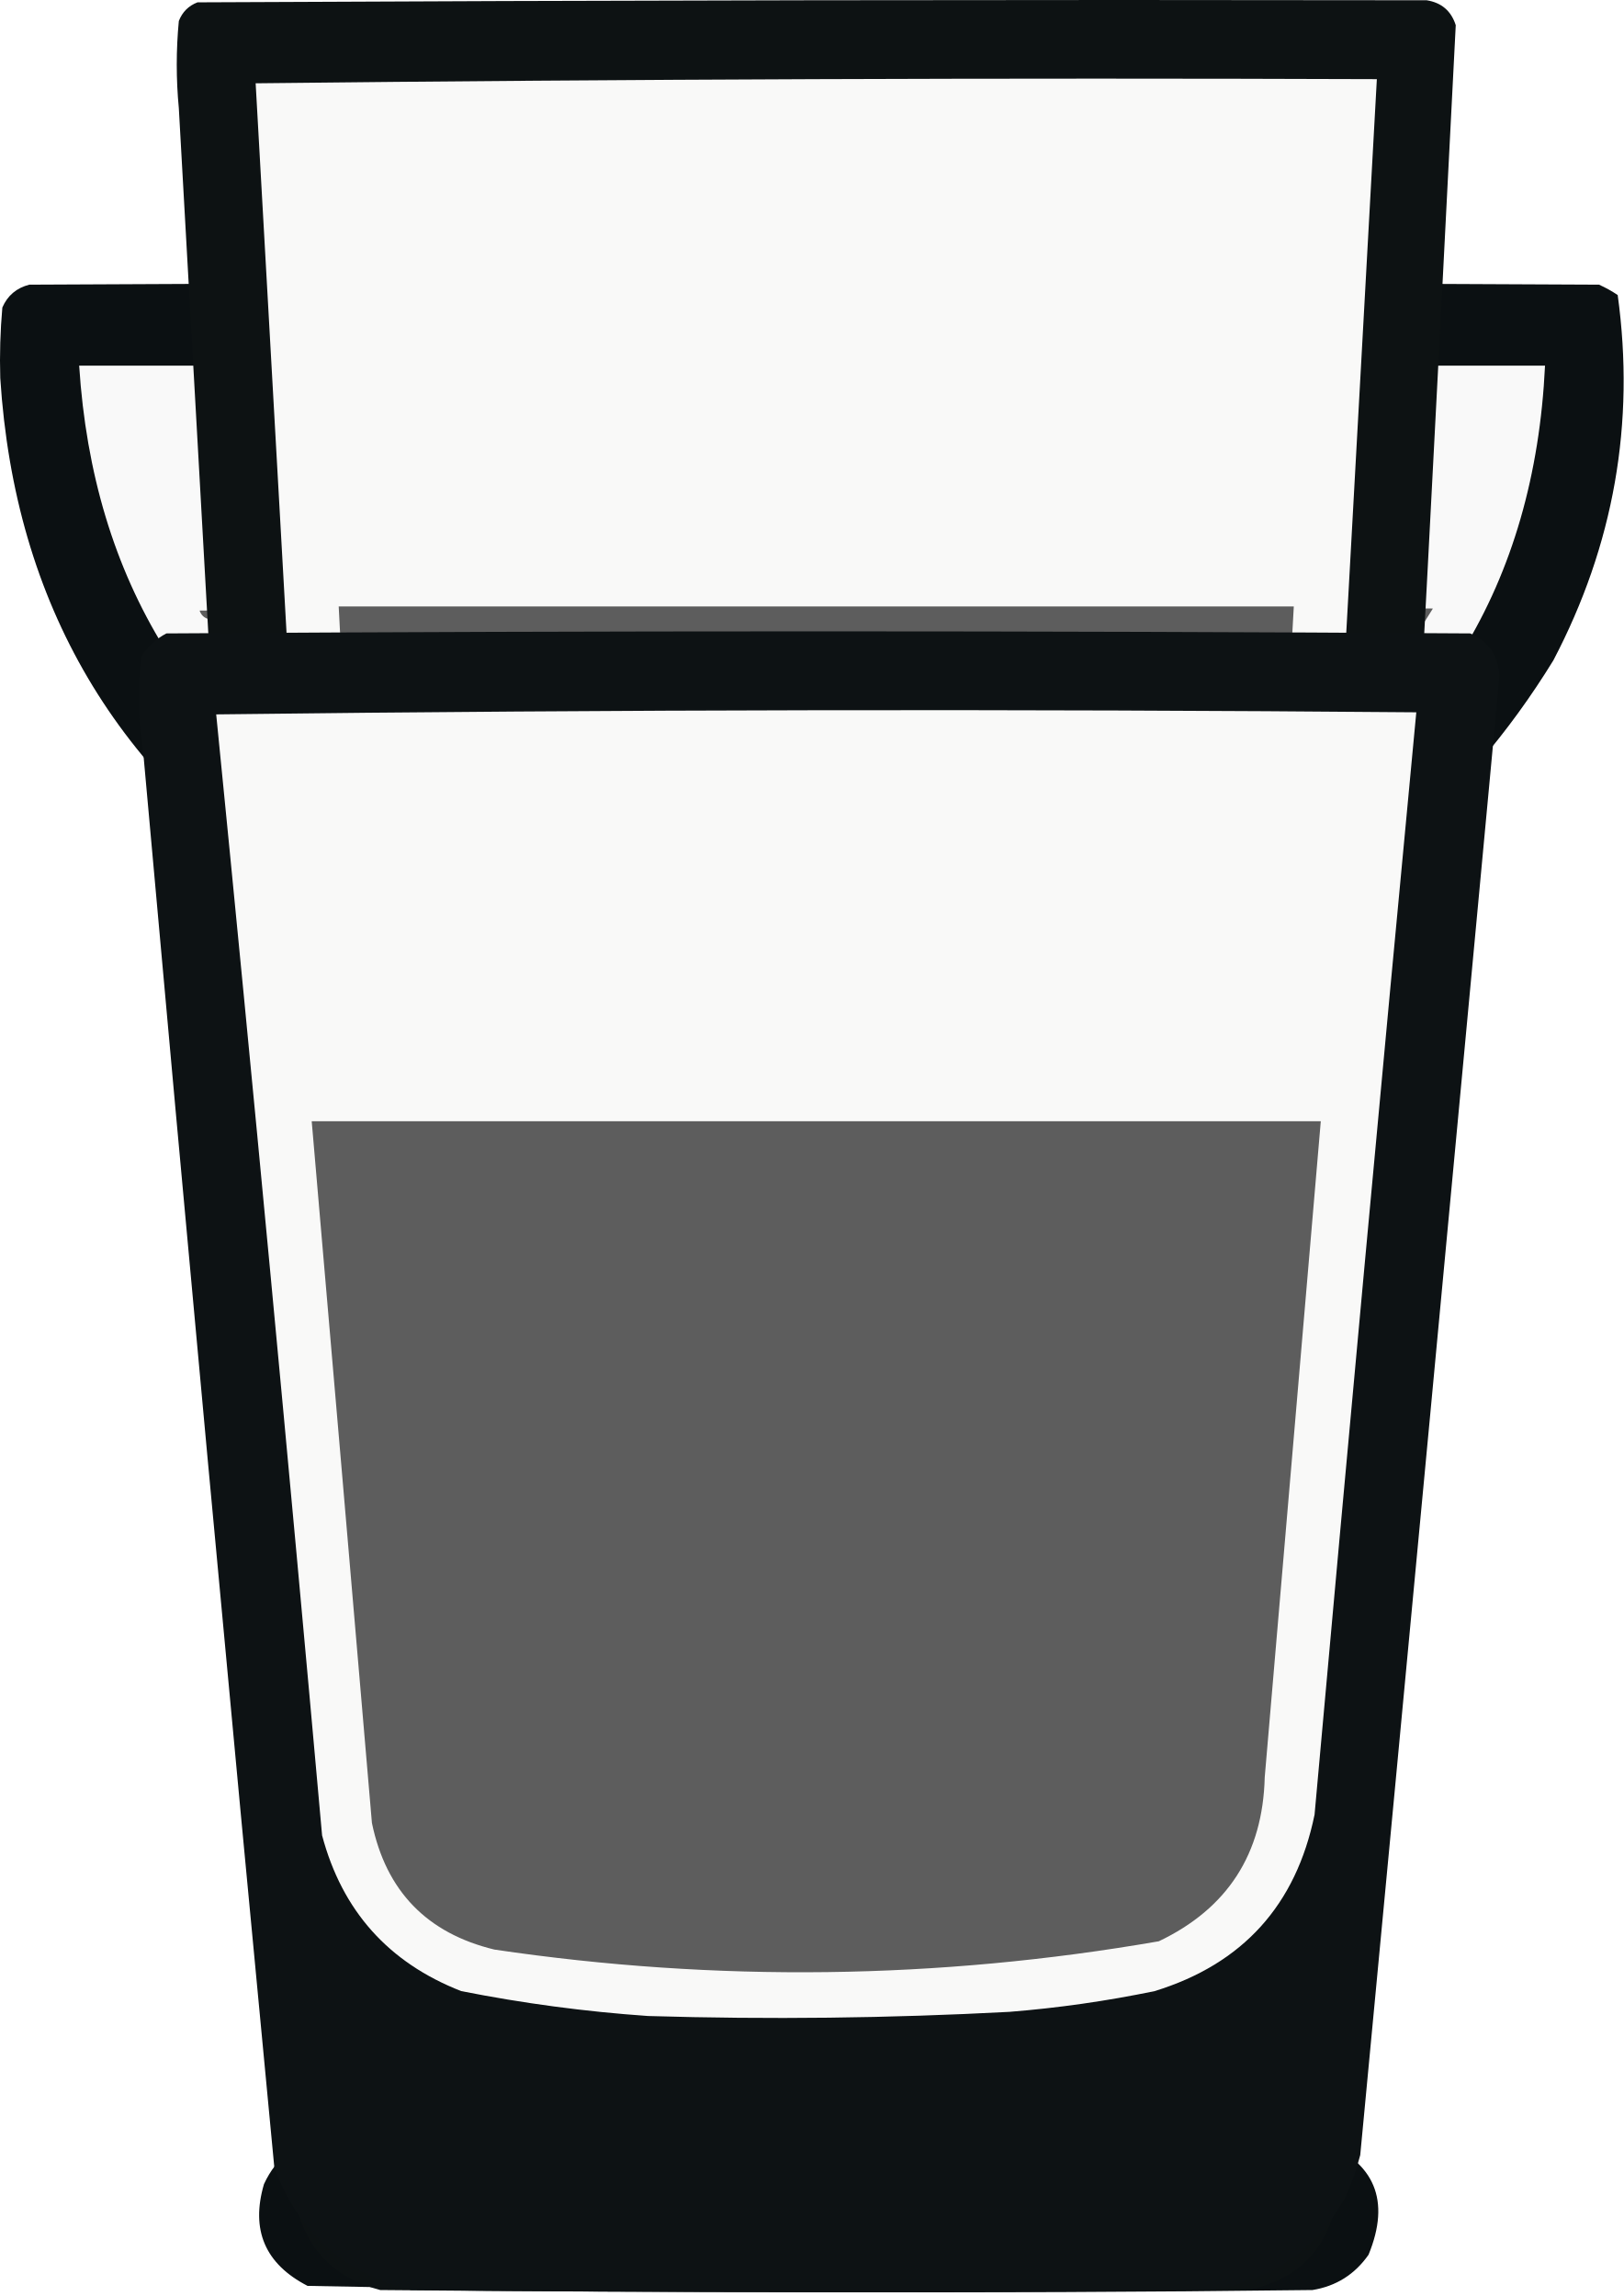
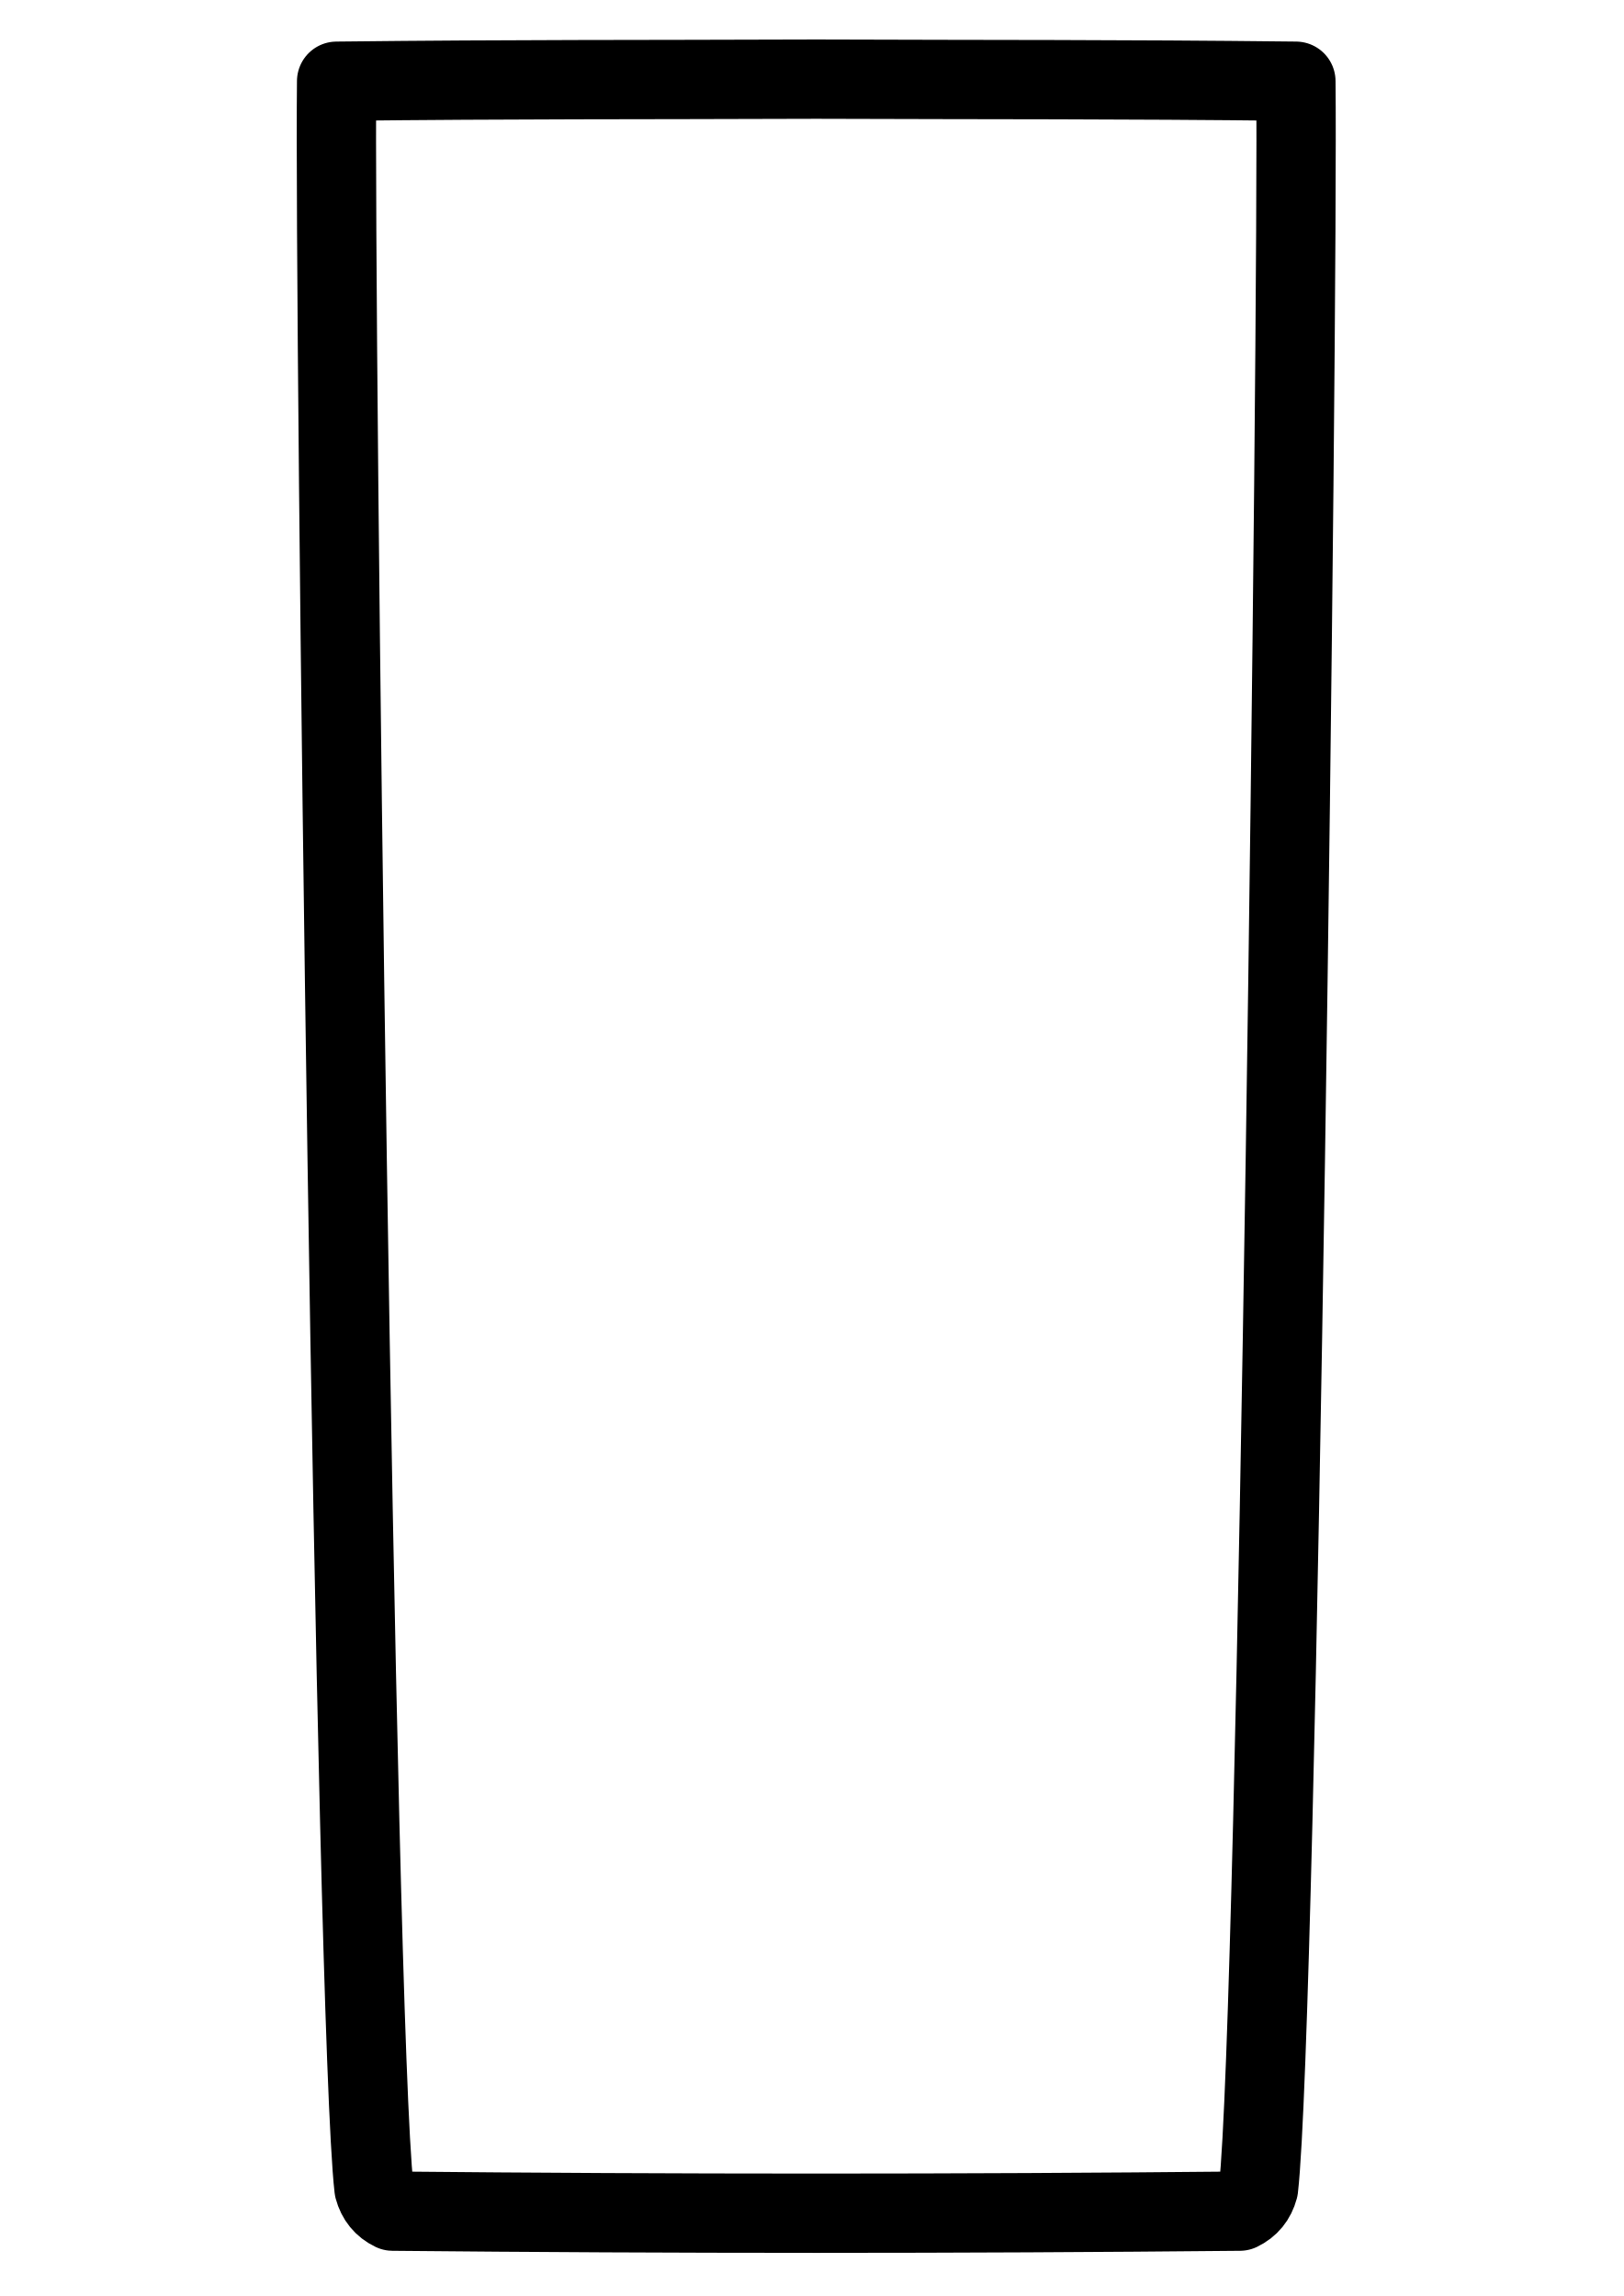
<svg xmlns="http://www.w3.org/2000/svg" version="1.1" width="391" height="553" style="clip-rule:evenodd;fill-rule:evenodd;image-rendering:optimizeQuality;shape-rendering:geometricPrecision;text-rendering:geometricPrecision" id="svg36">
-   <defs id="defs36" />
-   <g id="layer3" style="clip-rule:evenodd;display:inline;fill-rule:evenodd;image-rendering:optimizeQuality;shape-rendering:geometricPrecision;text-rendering:geometricPrecision" transform="translate(-538.9361,-235.4374)">
-     <g id="g12" style="clip-rule:evenodd;display:inline;fill-rule:evenodd;image-rendering:optimizeQuality;shape-rendering:geometricPrecision;text-rendering:geometricPrecision" transform="translate(-473.5)">
-       <path style="opacity:1" fill="#0b1012" d="m 1386.5,394.5 c -21.5,34.979 -51.5,60.145 -90,75.5 -36.46,8.124 -57.29,30.624 -62.5,67.5 -0.67,53 -0.67,106 0,159 4.26,19.598 15.76,33.098 34.5,40.5 20.46,5.522 41.12,10.188 62,14 13.04,5.247 16.87,14.414 11.5,27.5 -3.31,4.739 -7.81,7.572 -13.5,8.5 -80.72,0.991 -161.39,0.658 -242,-1 -10.23,-5.284 -13.73,-13.451 -10.5,-24.5 3.04,-6.613 8.21,-10.446 15.5,-11.5 19.91,-3.314 39.57,-7.648 59,-13 13.32,-5.155 23.32,-13.988 30,-26.5 1.79,-3.855 3.29,-7.855 4.5,-12 0.67,-53.333 0.67,-106.667 0,-160 -1.46,-12.053 -5.13,-23.386 -11,-34 -1.95,-2.92 -4.11,-5.587 -6.5,-8 -4.2,-6.698 -9.87,-11.864 -17,-15.5 -22.49,-7.162 -43.83,-16.829 -64,-29 -45.84,-29.147 -70.5,-70.98 -74,-125.5 -0.17,-5.676 0,-11.343 0.5,-17 1.25,-2.881 3.42,-4.714 6.5,-5.5 126,-0.667 252,-0.667 378,0 1.58,0.707 3.08,1.54 4.5,2.5 4.24,30.86 -0.92,60.193 -15.5,88 z" id="path12" />
-     </g>
-     <g id="g13" style="clip-rule:evenodd;display:inline;fill-rule:evenodd;image-rendering:optimizeQuality;shape-rendering:geometricPrecision;text-rendering:geometricPrecision" transform="translate(-473.5)">
-       <path style="opacity:1" fill="#f9f9f9" d="m 1031.5,323.5 c 117.67,0 235.33,0 353,0 -2.5,52.52 -26.5,91.686 -72,117.5 -31.93,17.366 -65.93,28.2 -102,32.5 -37.84,-4.225 -73.51,-15.392 -107,-33.5 -44.68,-25.885 -68.68,-64.718 -72,-116.5 z" id="path13" />
-     </g>
-     <g id="g15" style="clip-rule:evenodd;display:inline;fill:#5d5d5d;fill-opacity:1;fill-rule:evenodd;image-rendering:optimizeQuality;shape-rendering:geometricPrecision;text-rendering:geometricPrecision" transform="translate(-473.5)">
-       <path id="path14" style="clip-rule:evenodd;display:inline;opacity:1;fill:#5d5d5d;fill-opacity:1;fill-rule:evenodd;image-rendering:optimizeQuality;shape-rendering:geometricPrecision;text-rendering:geometricPrecision" d="m 1350.5,392.5 c -21.23,27.3 -48.23,46.8 -81,58.5 -19.37,7.343 -39.37,11.843 -60,13.5 -44.36,-3.862 -84.03,-19.362 -119,-46.5 -5.83,-5.833 -11.67,-11.667 -17.5,-17.5 -4.14,-4.963 -7.64,-10.296 -10.5,-16 97.26,-1.164 194.6,-1.331 292,-0.5 -1.79,2.414 -3.46,4.914 -5,7.5 0.12,0.607 0.46,0.94 1,1 z m 0,0 c -0.54,-0.06 -0.88,-0.393 -1,-1 1.54,-2.586 3.21,-5.086 5,-7.5 -97.4,-0.831 -194.74,-0.664 -292,0.5 -0.98,-0.311 -1.64,-0.978 -2,-2 99,-1.167 198,-1.333 297,-0.5 -2.22,3.615 -4.55,7.115 -7,10.5 z" />
-     </g>
-     <g id="g17" style="clip-rule:evenodd;display:inline;fill-rule:evenodd;image-rendering:optimizeQuality;shape-rendering:geometricPrecision;text-rendering:geometricPrecision" transform="translate(-473.5)">
-       <path style="opacity:1" fill="#f9f9f9" d="m 1319.5,767.5 c -73,1.333 -146,1.333 -219,0 15.79,-2.458 31.46,-5.625 47,-9.5 27.7,-8.363 46.2,-26.196 55.5,-53.5 1.65,-56.296 1.98,-112.63 1,-169 -2.16,-16.151 -7.66,-30.984 -16.5,-44.5 1,-0.167 2,-0.333 3,-0.5 6.08,1.409 12.25,2.076 18.5,2 7.56,-0.302 15.06,-0.802 22.5,-1.5 -9.03,13.089 -14.53,27.589 -16.5,43.5 -0.67,55 -0.67,110 0,165 5.59,24.006 19.42,41.506 41.5,52.5 20.38,7.643 41.38,12.809 63,15.5 z" id="path17" />
-     </g>
+   <defs id="defs36">
+     </defs>
+   <g id="layer1" style="display:none" transform="translate(-538.9361,-235.4374)">
+     <path id="path26" style="clip-rule:evenodd;display:inline;opacity:1;fill-rule:evenodd;image-rendering:optimizeQuality;shape-rendering:geometricPrecision;text-rendering:geometricPrecision" d="m 301.37,387.5 c -51.956,0.002 -103.912,0.169 -155.869,0.5 -2.496,1.331 -4.496,3.164 -6,5.5 -0.844,7.94 -0.678,15.94 0.5,24 9.359,104.316 27.06,300.333 30.844,334.832 0.314,2.86 1.221,7.448 2.368,10.084 5.172,11.884 16.963,20.984 31.288,24.584 32.29,0.337 64.579,0.503 96.869,0.5 v -15.887 c -13.286,0.124 -26.575,-0.047 -39.869,-0.51 -15.133,-1.22 -32.354,-0.43 -47.221,-3.848 -17.501,-7.924 -24.56,-11.758 -28.172,-45.25 -8.07,-104.56 -19.677,-210.229 -28.607,-314.344 47.915,-0.674 95.871,-1.058 143.869,-1.156 z m 0,0 c 51.956,0.002 103.912,0.169 155.869,0.5 2.496,1.331 4.496,3.164 6,5.5 0.844,7.94 0.678,15.94 -0.5,24 -10.172,113.376 -30.197,335.073 -31.5,340 -3.771,14.264 -16.757,25.419 -33,29.5 -32.29,0.337 -64.579,0.503 -96.869,0.5 v -15.887 c 13.286,0.124 26.575,-0.047 39.869,-0.51 15.133,-1.22 32.354,-0.43 47.221,-3.848 17.501,-7.924 24.56,-11.758 28.172,-45.25 8.07,-104.56 19.677,-210.229 28.607,-314.344 -47.915,-0.674 -95.871,-1.058 -143.869,-1.156 z" transform="translate(433.5)" />
+   </g>
+   <g id="layer3" style="clip-rule:evenodd;display:none;fill-rule:evenodd;image-rendering:optimizeQuality;shape-rendering:geometricPrecision;text-rendering:geometricPrecision" transform="translate(-538.9361,-235.4374)">
+     <path id="path12" style="clip-rule:evenodd;display:inline;opacity:1;fill-rule:evenodd;image-rendering:optimizeQuality;shape-rendering:geometricPrecision;text-rendering:geometricPrecision" d="m 1019.501,304 c -3.08,0.786 -5.25,2.619 -6.5,5.5 -0.5,5.657 -0.67,11.324 -0.5,17 3.5,54.52 28.16,96.353 74,125.5 20.17,12.171 41.51,21.838 64,29 7.13,3.636 12.8,8.802 17,15.5 2.39,2.413 4.55,5.08 6.5,8 5.87,10.614 9.54,21.947 11,34 0.67,53.333 0.67,106.667 0,160 -1.21,4.145 -2.71,8.145 -4.5,12 -6.68,12.512 -16.68,21.345 -30,26.5 -19.43,5.352 -39.09,9.686 -59,13 -7.29,1.054 -12.46,4.887 -15.5,11.5 -3.23,11.049 0.27,19.216 10.5,24.5 80.61,1.658 161.28,1.991 242,1 5.69,-0.928 10.19,-3.761 13.5,-8.5 5.37,-13.086 1.54,-22.253 -11.5,-27.5 -20.88,-3.812 -41.54,-8.478 -62,-14 -18.74,-7.402 -30.24,-20.902 -34.5,-40.5 -0.67,-53 -0.67,-106 0,-159 5.21,-36.876 26.04,-59.376 62.5,-67.5 38.5,-15.355 68.5,-40.521 90,-75.5 14.58,-27.807 19.74,-57.14 15.5,-88 -1.42,-0.96 -2.92,-1.793 -4.5,-2.5 -126,-0.667 -252,-0.667 -378,0 z m 12,19.5 h 353 c -2.5,52.52 -26.5,91.686 -72,117.5 -31.93,17.366 -65.93,28.2 -102,32.5 -37.84,-4.225 -73.51,-15.392 -107,-33.5 -44.68,-25.885 -68.68,-64.718 -72,-116.5 z m 159,167 c 6.08,1.409 12.25,2.076 18.5,2 7.56,-0.302 15.06,-0.802 22.5,-1.5 -9.03,13.089 -14.53,27.589 -16.5,43.5 -0.67,55 -0.67,110 0,165 5.59,24.006 19.42,41.506 41.5,52.5 20.38,7.643 41.38,12.809 63,15.5 -73,1.333 -146,1.333 -219,0 15.79,-2.458 31.46,-5.625 47,-9.5 27.7,-8.363 46.2,-26.196 55.5,-53.5 1.65,-56.296 1.98,-112.63 1,-169 -2.16,-16.151 -7.66,-30.984 -16.5,-44.5 1,-0.167 2,-0.333 3,-0.5 z" transform="translate(-473.5)" />
  </g>
  <g id="layer2" style="clip-rule:evenodd;display:inline;fill-rule:evenodd;image-rendering:optimizeQuality;shape-rendering:geometricPrecision;text-rendering:geometricPrecision" transform="translate(-538.9361,-235.4374)">
-     <g id="g18" style="clip-rule:evenodd;display:inline;fill-rule:evenodd;image-rendering:optimizeQuality;shape-rendering:geometricPrecision;text-rendering:geometricPrecision">
-       <path style="opacity:1" fill="#0d1213" d="m 882.5,235.5 c 3.567,0.568 5.901,2.568 7,6 -8.835,174.363 -18.335,348.696 -28.5,523 -2.073,12.406 -9.24,19.906 -21.5,22.5 -69.667,0.667 -139.333,0.667 -209,0 -11.252,-2.919 -18.085,-10.086 -20.5,-21.5 -9.2,-168.008 -18.534,-336.008 -28,-504 -0.667,-7 -0.667,-14 0,-21 0.833,-2.167 2.333,-3.667 4.5,-4.5 98.666,-0.5 197.333,-0.667 296,-0.5 z" id="path18" />
-     </g>
-     <g id="g19" style="clip-rule:evenodd;display:inline;fill-rule:evenodd;image-rendering:optimizeQuality;shape-rendering:geometricPrecision;text-rendering:geometricPrecision">
-       <path style="opacity:1" fill="#f9f9f8" d="m 600.5,255.5 c 89.832,-0.999 179.832,-1.333 270,-1 -9.3,169.34 -18.8,338.673 -28.5,508 -1.122,2.124 -2.622,3.957 -4.5,5.5 -68,0.667 -136,0.667 -204,0 -2.315,-1.109 -3.815,-2.943 -4.5,-5.5 -9.514,-169.156 -19.014,-338.156 -28.5,-507 z" id="path19" />
-     </g>
-     <g id="g21" style="clip-rule:evenodd;display:inline;fill:#5d5d5d;fill-opacity:1;fill-rule:evenodd;image-rendering:optimizeQuality;shape-rendering:geometricPrecision;text-rendering:geometricPrecision">
-       <path id="path20" style="clip-rule:evenodd;display:inline;opacity:1;fill:#5d5d5d;fill-opacity:1;fill-rule:evenodd;image-rendering:optimizeQuality;shape-rendering:geometricPrecision;text-rendering:geometricPrecision" d="m 830.5,743.5 c -0.492,2.319 -1.492,4.319 -3,6 -0.553,-2.157 -1.553,-1.99 -3,0.5 -59.333,0.667 -118.667,0.667 -178,0 -1.431,-0.465 -2.597,-1.299 -3.5,-2.5 -1.215,-4.551 -1.881,-9.218 -2,-14 -6.206,-116.38 -12.706,-232.714 -19.5,-349 75.901,-0.668 151.735,-1.335 227.5,-2 -6.517,119.51 -13.351,239.01 -20.5,358.5 0.139,1.301 0.805,2.134 2,2.5 z m 0,0 c -1.195,-0.366 -1.861,-1.199 -2,-2.5 7.149,-119.49 13.983,-238.99 20.5,-358.5 -75.765,0.665 -151.599,1.332 -227.5,2 6.794,116.286 13.294,232.62 19.5,349 0.119,4.782 0.785,9.449 2,14 0.903,1.201 2.069,2.035 3.5,2.5 59.333,0.667 118.667,0.667 178,0 1.447,-2.49 2.447,-2.657 3,-0.5 -1.183,1.004 -2.516,1.838 -4,2.5 -59,0.667 -118,0.667 -177,0 -2.124,-1.122 -3.957,-2.622 -5.5,-4.5 -7.385,-121.936 -14.219,-243.936 -20.5,-366 76.667,0 153.333,0 230,0 -6.666,120.663 -13.333,241.33 -20,362 z" />
-     </g>
-   </g>
-   <g id="layer1" style="display:inline" transform="translate(-538.9361,-235.4374)">
-     <g id="g26" style="clip-rule:evenodd;display:inline;fill-rule:evenodd;image-rendering:optimizeQuality;shape-rendering:geometricPrecision;text-rendering:geometricPrecision" transform="translate(433.5)">
-       <path style="opacity:1" fill="#0d1214" d="m 429.5,764.5 c -7.218,12.95 -18.218,20.45 -33,22.5 -64,0.667 -128,0.667 -192,0 -16.243,-4.081 -27.243,-13.915 -33,-29.5 -10.828,-113.291 -21.328,-226.624 -31.5,-340 -1.178,-8.06 -1.344,-16.06 -0.5,-24 1.504,-2.336 3.504,-4.169 6,-5.5 104.667,-0.667 209.333,-0.667 314,0 4.555,2.049 6.889,5.549 7,10.5 -11.077,118.677 -22.243,237.344 -33.5,356 -0.898,3.455 -2.065,6.789 -3.5,10 z" id="path26" />
-     </g>
-     <g id="g27" style="clip-rule:evenodd;display:inline;fill-rule:evenodd;image-rendering:optimizeQuality;shape-rendering:geometricPrecision;text-rendering:geometricPrecision" transform="translate(433.5)">
-       <path style="opacity:1" fill="#f9f9f8" d="m 157.5,407.5 c 96.166,-1.166 192.499,-1.332 289,-0.5 -8.38,88.426 -16.546,176.926 -24.5,265.5 -4.474,21.805 -17.308,35.971 -38.5,42.5 -11.555,2.395 -23.222,4.062 -35,5 -28.982,1.539 -57.982,1.872 -87,1 -15.133,-1.052 -30.133,-3.052 -45,-6 -17.501,-6.835 -28.667,-19.335 -33.5,-37.5 -8.07,-90.192 -16.57,-180.192 -25.5,-270 z" id="path27" />
-     </g>
-     <g id="g28" style="clip-rule:evenodd;display:inline;fill:#5d5d5d;fill-opacity:1;fill-rule:evenodd;image-rendering:optimizeQuality;shape-rendering:geometricPrecision;text-rendering:geometricPrecision" transform="translate(433.5)">
-       <path style="opacity:1;fill:#5d5d5d;fill-opacity:1" fill="#0b1012" d="m 180.5,505.5 c 81,0 162,0 243,0 -4.499,52.66 -8.999,105.326 -13.5,158 -0.459,18.441 -8.959,31.608 -25.5,39.5 -53.208,9.235 -106.541,9.902 -160,2 -16.271,-3.938 -26.104,-14.104 -29.5,-30.5 -4.804,-56.339 -9.637,-112.673 -14.5,-169 z" id="path28" />
-     </g>
-     <g id="g30" style="clip-rule:evenodd;display:none;fill-rule:evenodd;image-rendering:optimizeQuality;shape-rendering:geometricPrecision;text-rendering:geometricPrecision" transform="translate(433.5)">
-       <path style="opacity:1" fill="#f9f9f9" d="m 186.5,718.5 c 9.565,8.948 20.898,14.448 34,16.5 50.944,6.978 101.944,7.311 153,1 16.514,-1.013 31.014,-6.847 43.5,-17.5 -0.116,11.395 -1.116,22.729 -3,34 -3.351,8.02 -9.184,13.187 -17.5,15.5 -63.667,0.667 -127.333,0.667 -191,0 -6.681,-2.013 -11.514,-6.18 -14.5,-12.5 -2.238,-12.237 -3.738,-24.57 -4.5,-37 z" id="path30" />
-     </g>
+     <path id="path18" style="clip-rule:evenodd;display:inline;opacity:1;fill:none;fill-rule:evenodd;stroke:#000000;stroke-width:19.1;stroke-linecap:round;stroke-linejoin:round;stroke-dasharray:none;stroke-opacity:1;image-rendering:optimizeQuality;shape-rendering:geometricPrecision;text-rendering:geometricPrecision" d="m 735.501,768.5 c -34,0 -68,-0.167 -102,-0.5 -2.315,-1.109 -3.815,-2.943 -4.5,-5.5 -4.605,-39.988 -9.629,-451.728 -9.001,-507.5 44.958,-0.5 70.459,-0.334 115.501,-0.5 m 0,514 c 34,0 68,-0.167 102,-0.5 2.315,-1.109 3.815,-2.943 4.5,-5.5 4.605,-39.988 9.629,-451.728 9.001,-507.5 -44.958,-0.5 -70.459,-0.334 -115.501,-0.5" />
  </g>
</svg>
